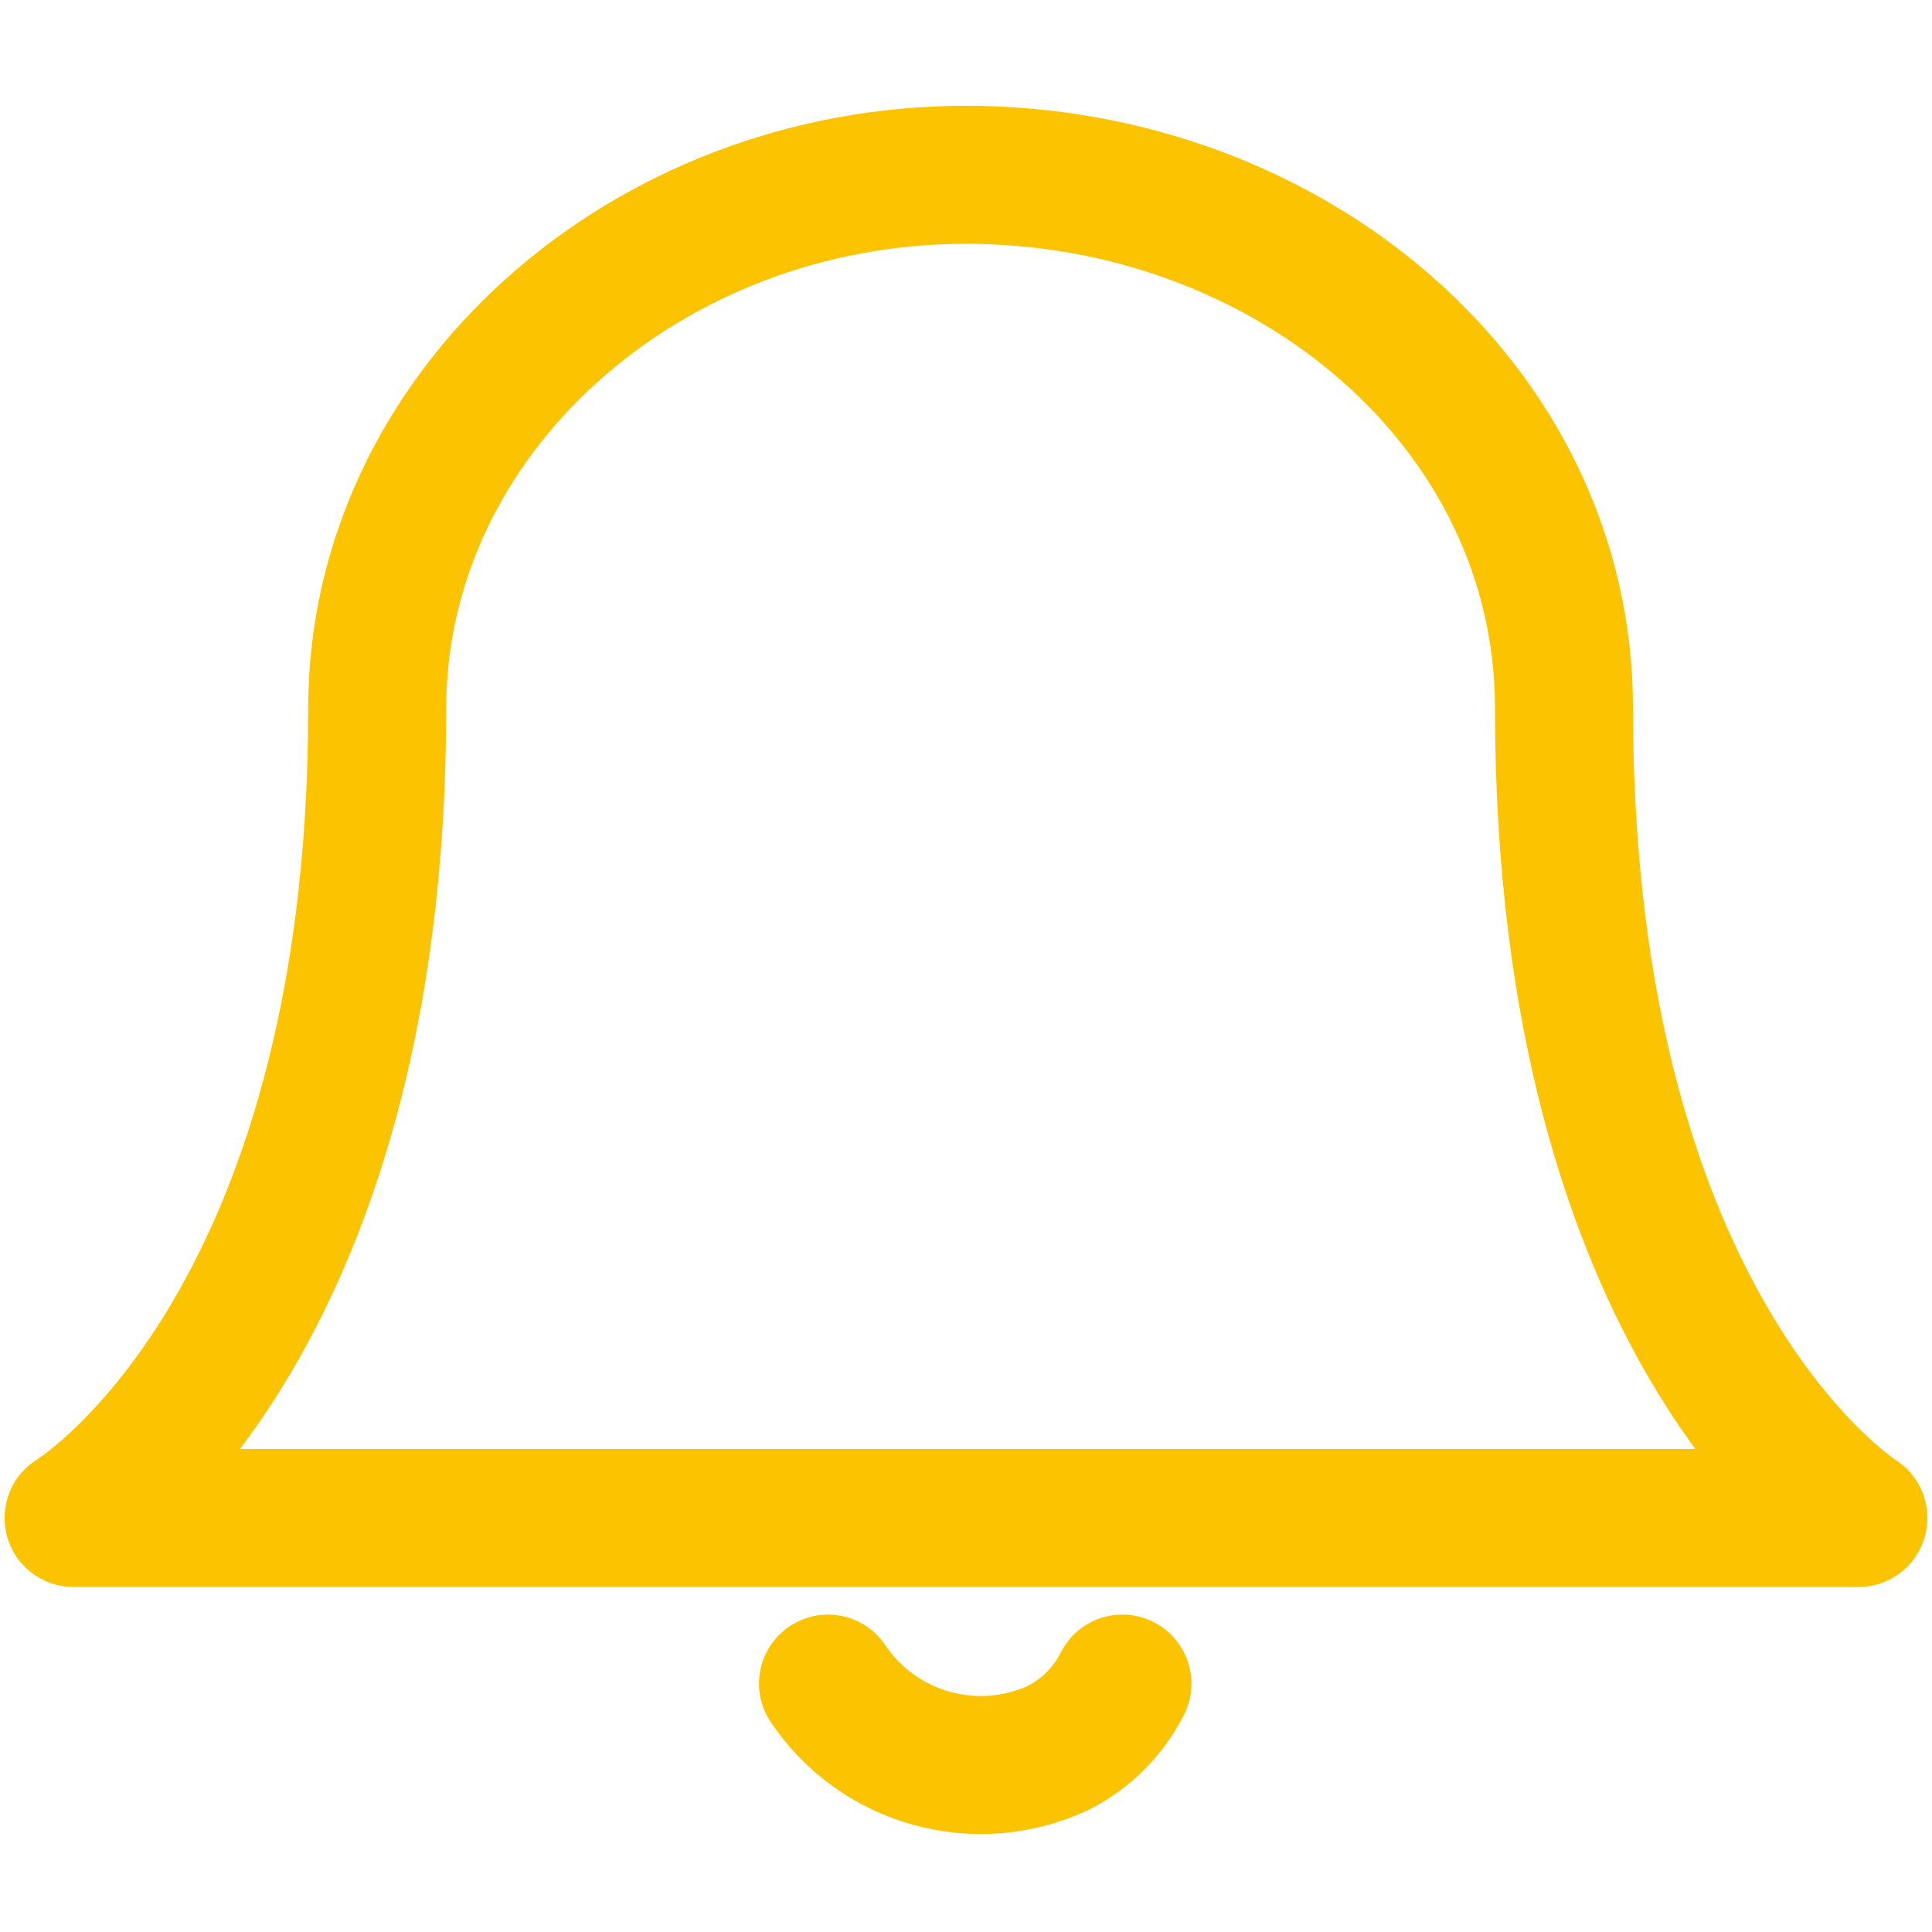
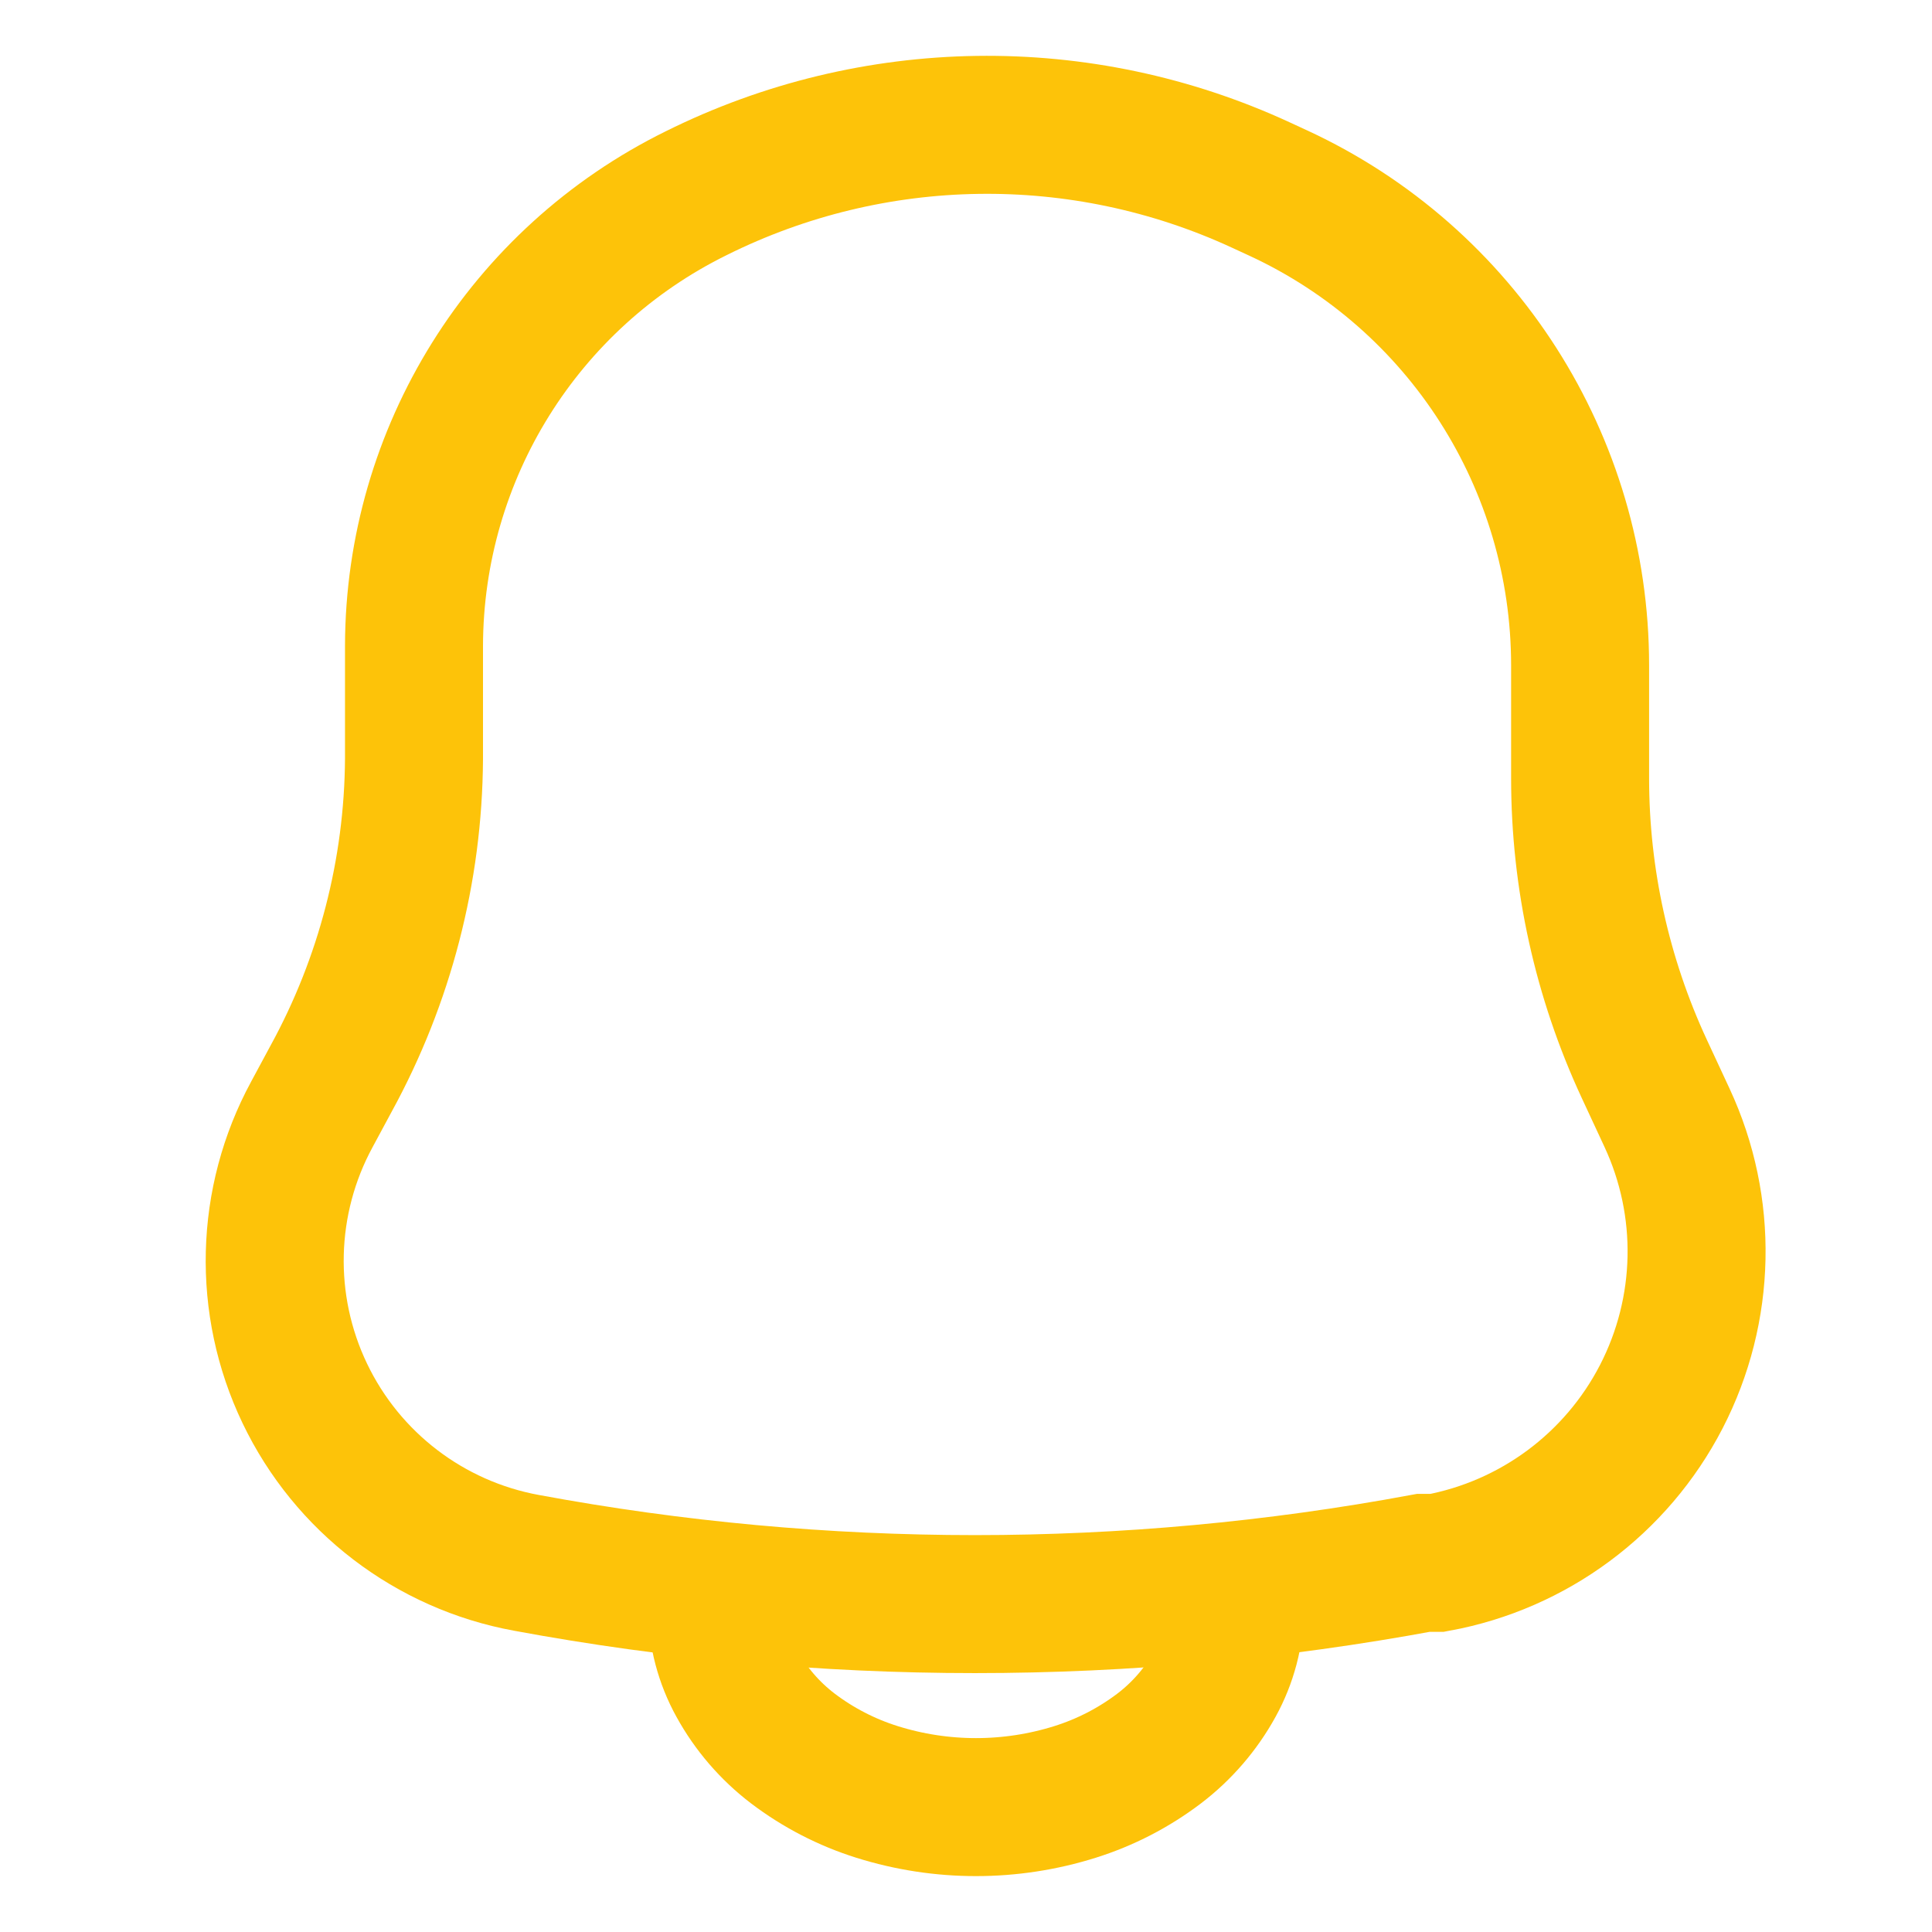
- <svg xmlns="http://www.w3.org/2000/svg" id="Layer_2" data-name="Layer 2" viewBox="0 0 21 21">
-   <path d="M4.1,7.7c0-3.2,2.9-5.8,6.4-5.8S17,4.4,17,7.7c0,6.8,3.2,8.8,3.2,8.8H.8s3.3-2,3.3-8.8" style="fill:none;stroke:#fcc400;stroke-linecap:round;stroke-linejoin:round;stroke-width:1.5px" />
-   <path d="M9,18.3a2,2,0,0,0,2.5.7h0a1.58,1.58,0,0,0,.7-.7" style="fill:none;stroke:#fcc400;stroke-linecap:round;stroke-linejoin:round;stroke-width:1.5px" />
+ <svg xmlns="http://www.w3.org/2000/svg" id="Layer_2" data-name="Layer 2" viewBox="0 0 28 28">
+   <path d="M23.83,15.49l.33.71a4.59,4.59,0,0,1-3.33,6.45l-.2,0a35.63,35.63,0,0,1-13,0,4.45,4.45,0,0,1-3.11-6.5l.28-.52A9.77,9.77,0,0,0,6,11V9.36A7.33,7.33,0,0,1,10.09,2.8a9.46,9.46,0,0,1,8.18-.12l.26.12A7.54,7.54,0,0,1,22.9,9.64v1.64A10,10,0,0,0,23.83,15.49Z" style="fill:none;stroke:#fdc309;stroke-width:2px" />
+   <path d="M17.9,23.3a2.33,2.33,0,0,1-.29,1.1,3,3,0,0,1-.81.94,4,4,0,0,1-1.22.63,4.79,4.79,0,0,1-2.87,0,4,4,0,0,1-1.22-.63,3,3,0,0,1-.81-.94,2.32,2.32,0,0,1-.29-1.1" style="fill:none;stroke:#fdc309;stroke-linecap:round;stroke-width:2px" />
</svg>
